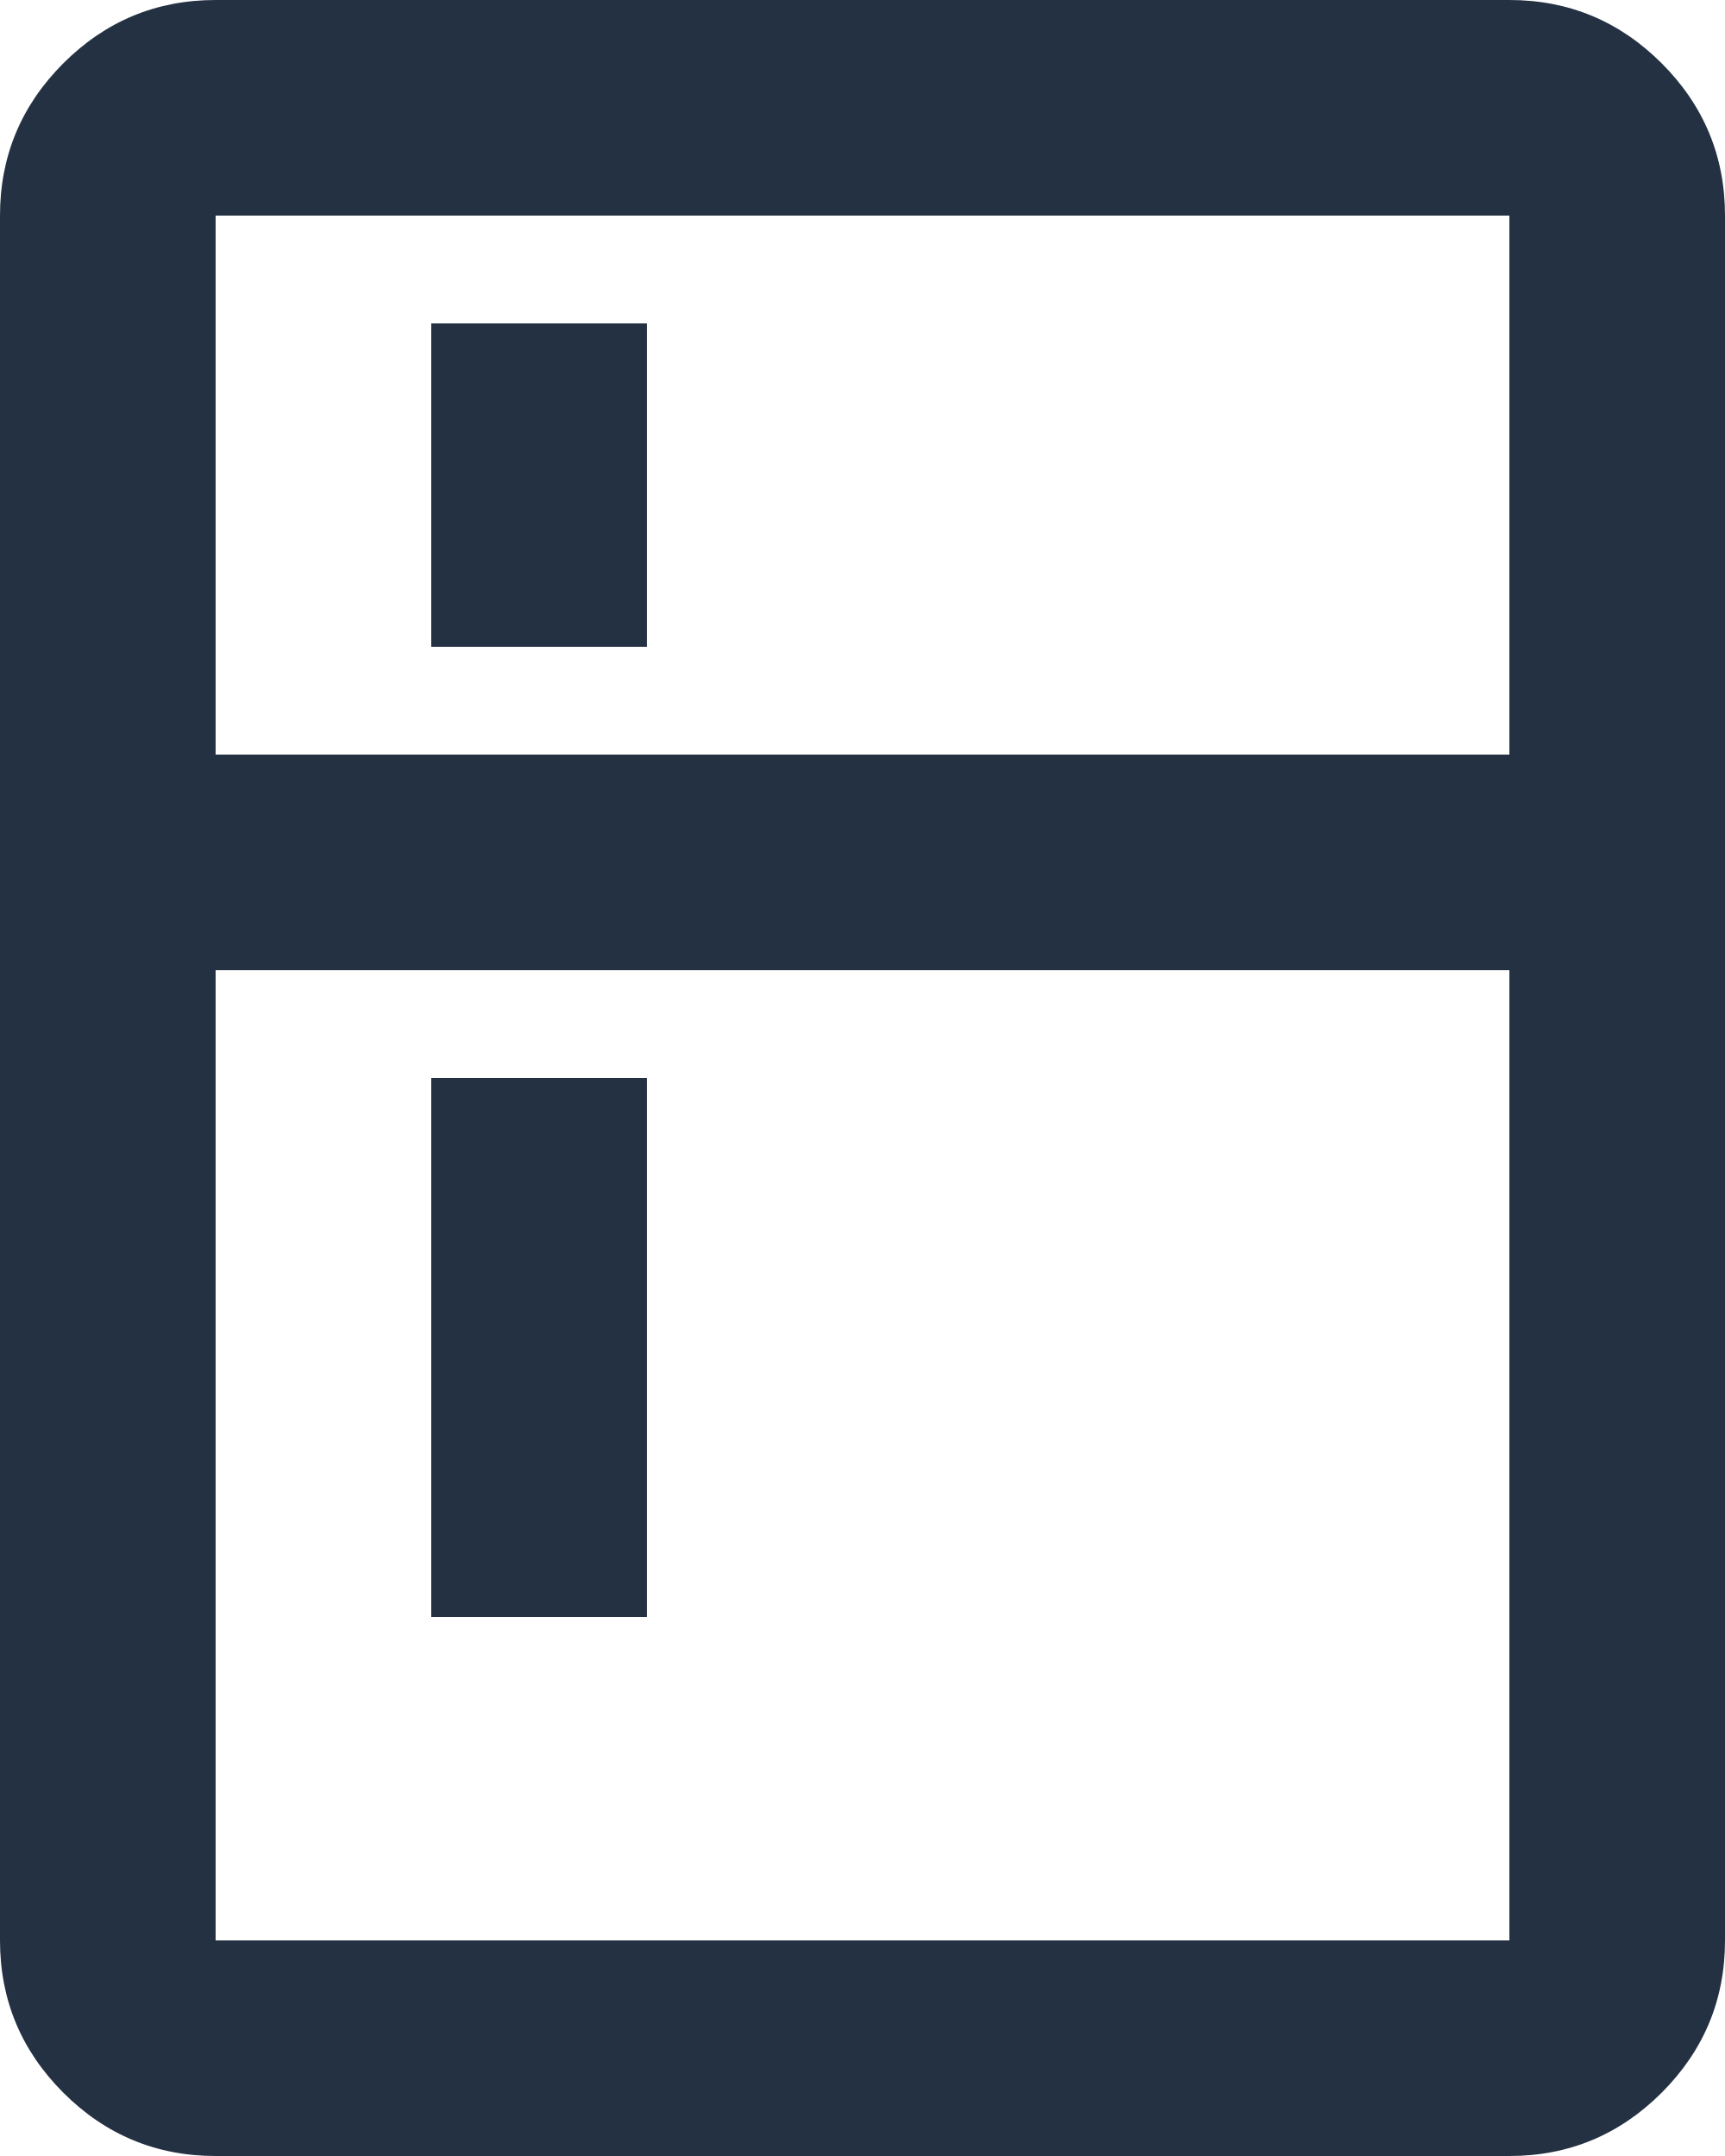
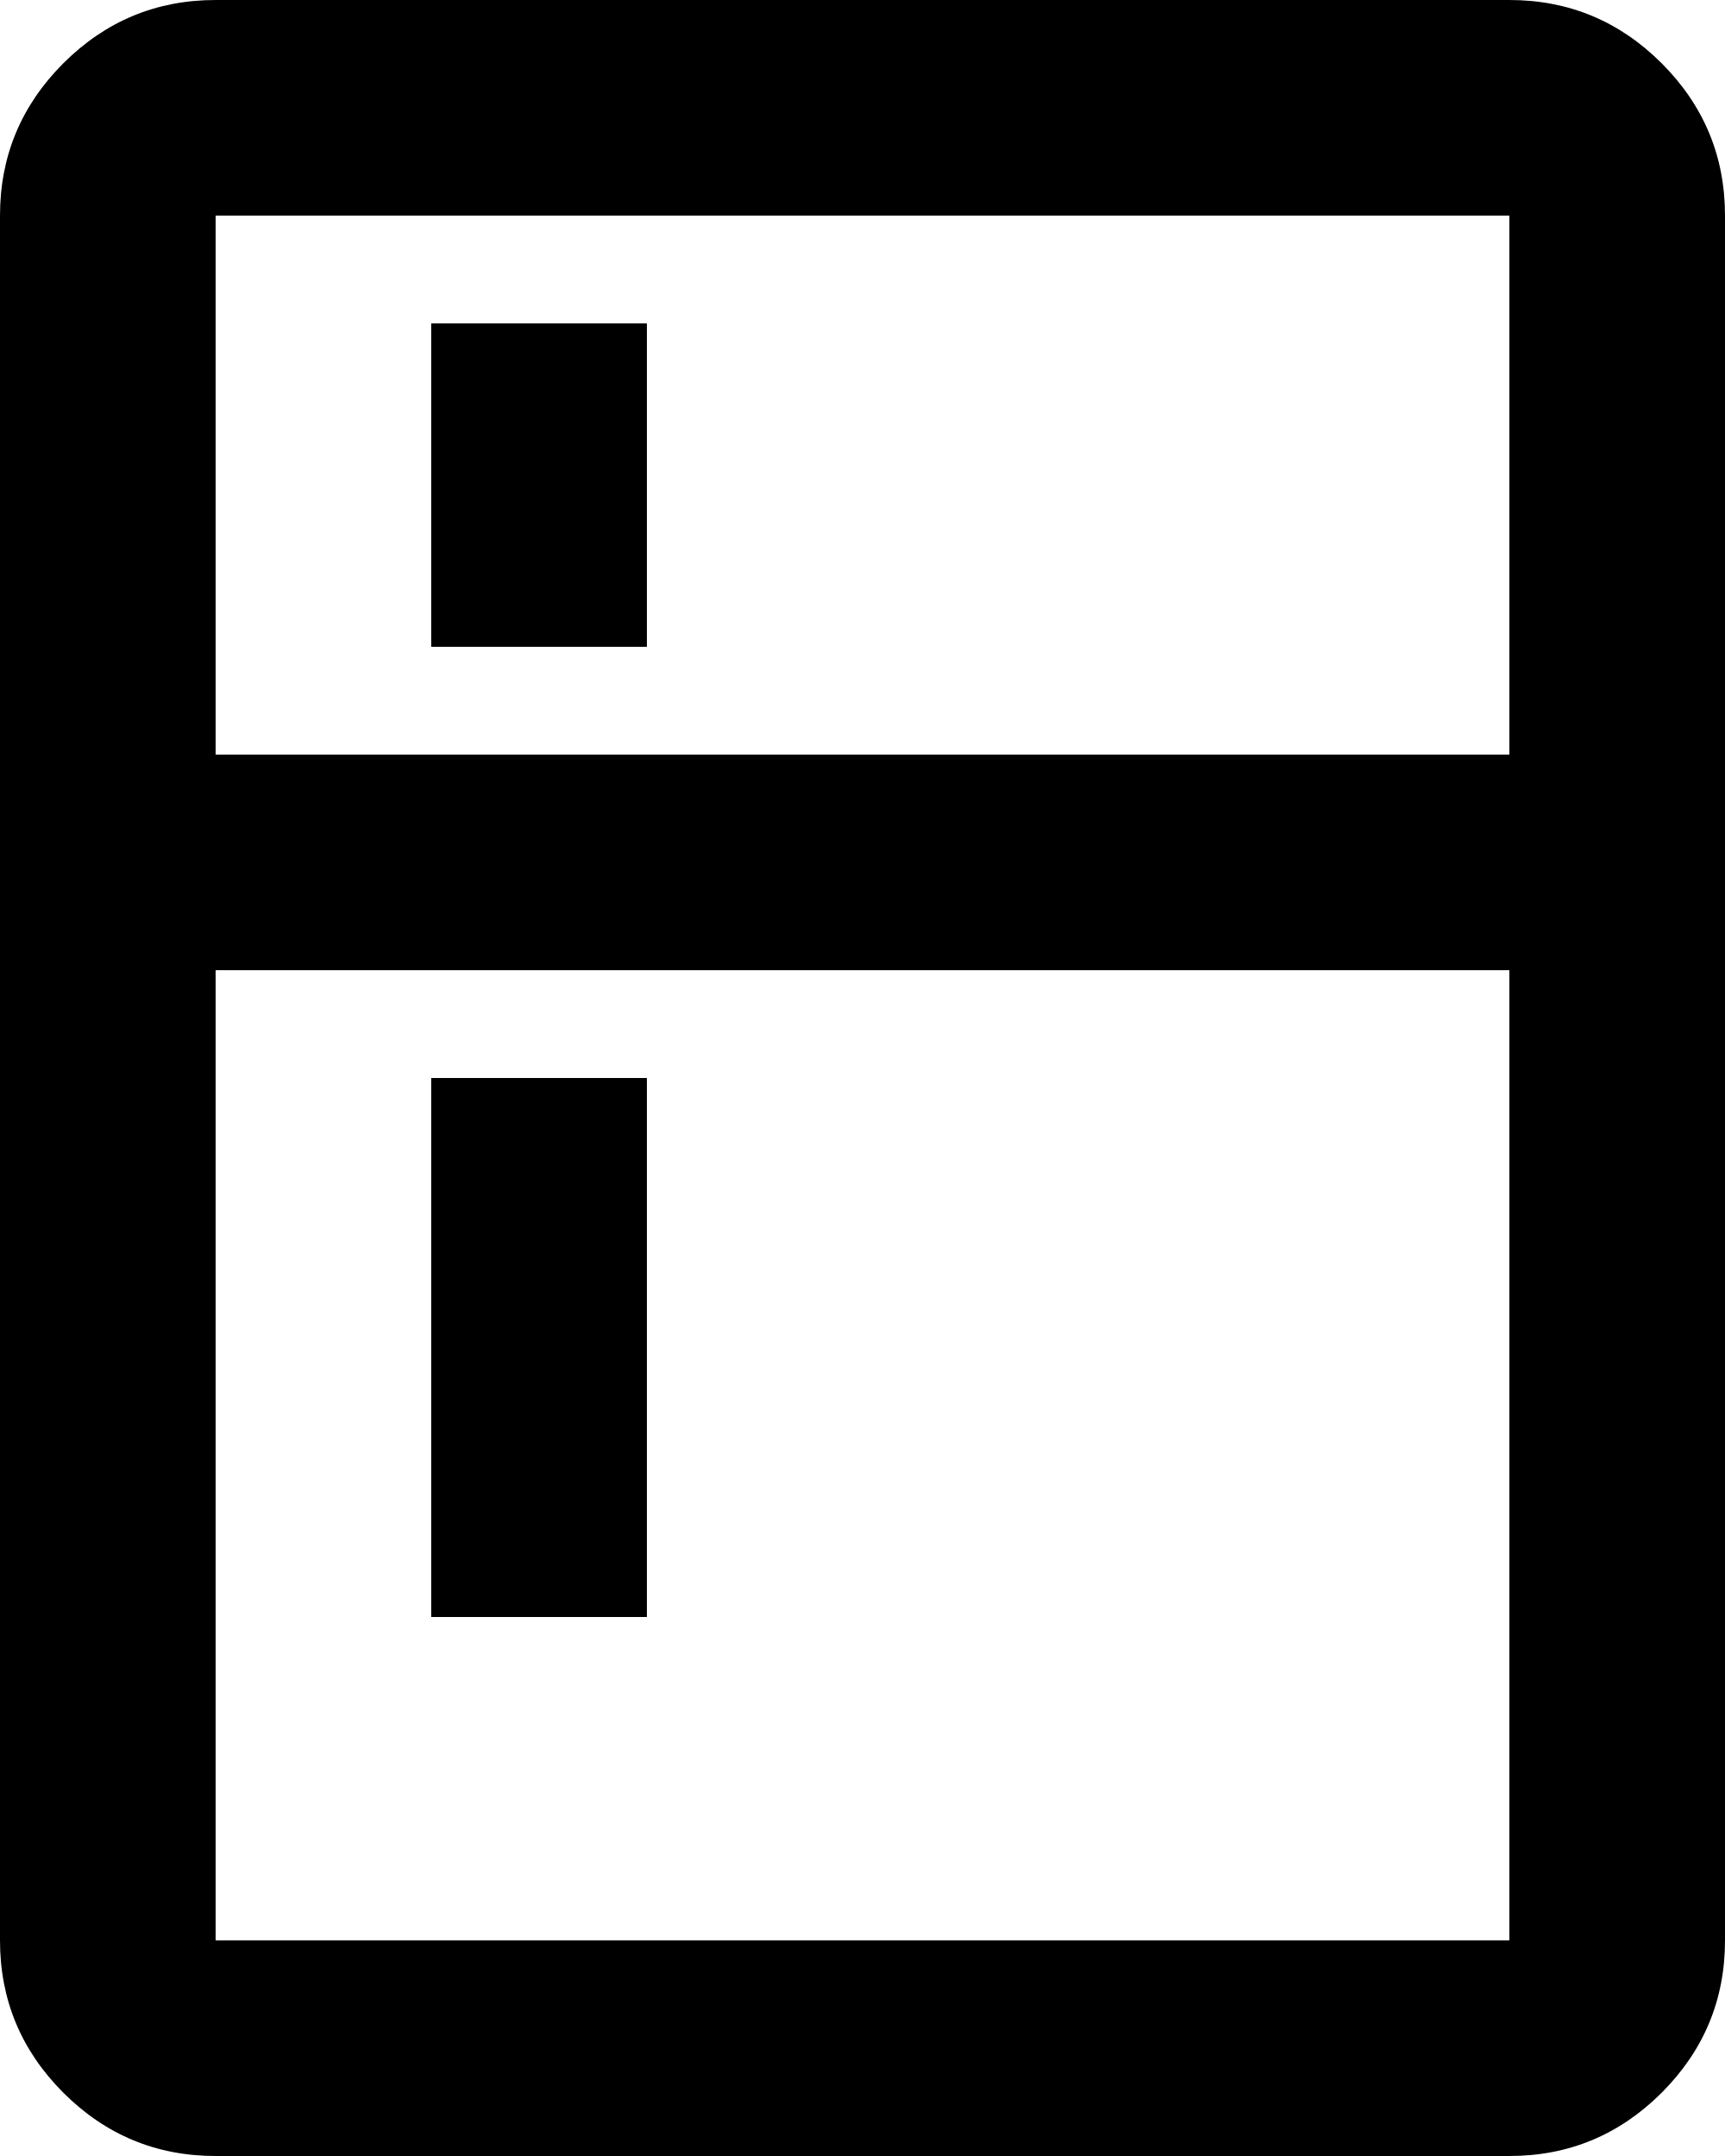
- <svg xmlns="http://www.w3.org/2000/svg" width="20" height="25" viewBox="0 0 20 25" fill="none">
-   <path d="M5 7.5V3.75H7.5V7.5H5ZM5 18.75V12.5H7.5V18.75H5ZM2.5 25C1.812 25 1.224 24.755 0.734 24.266C0.245 23.776 0 23.188 0 22.5V2.5C0 1.812 0.245 1.224 0.734 0.734C1.224 0.245 1.812 0 2.5 0H17.5C18.188 0 18.776 0.245 19.266 0.734C19.755 1.224 20 1.812 20 2.5V22.5C20 23.188 19.755 23.776 19.266 24.266C18.776 24.755 18.188 25 17.5 25H2.5ZM2.5 22.5H17.5V11.25H2.5V22.5ZM2.5 8.75H17.5V2.5H2.5V8.75Z" fill="#243142" />
+ <svg xmlns="http://www.w3.org/2000/svg" viewBox="0 0 20 25" fill="none">
+   <path d="M5 7.5V3.75H7.5V7.5H5ZM5 18.75V12.5H7.5V18.75H5ZM2.5 25C1.812 25 1.224 24.755 0.734 24.266C0.245 23.776 0 23.188 0 22.5V2.5C0 1.812 0.245 1.224 0.734 0.734C1.224 0.245 1.812 0 2.5 0H17.5C18.188 0 18.776 0.245 19.266 0.734C19.755 1.224 20 1.812 20 2.5V22.5C20 23.188 19.755 23.776 19.266 24.266C18.776 24.755 18.188 25 17.5 25H2.5ZM2.5 22.5H17.5V11.25H2.5V22.5ZM2.5 8.75H17.5V2.5H2.5V8.75Z" fill="currentColor" />
</svg>
